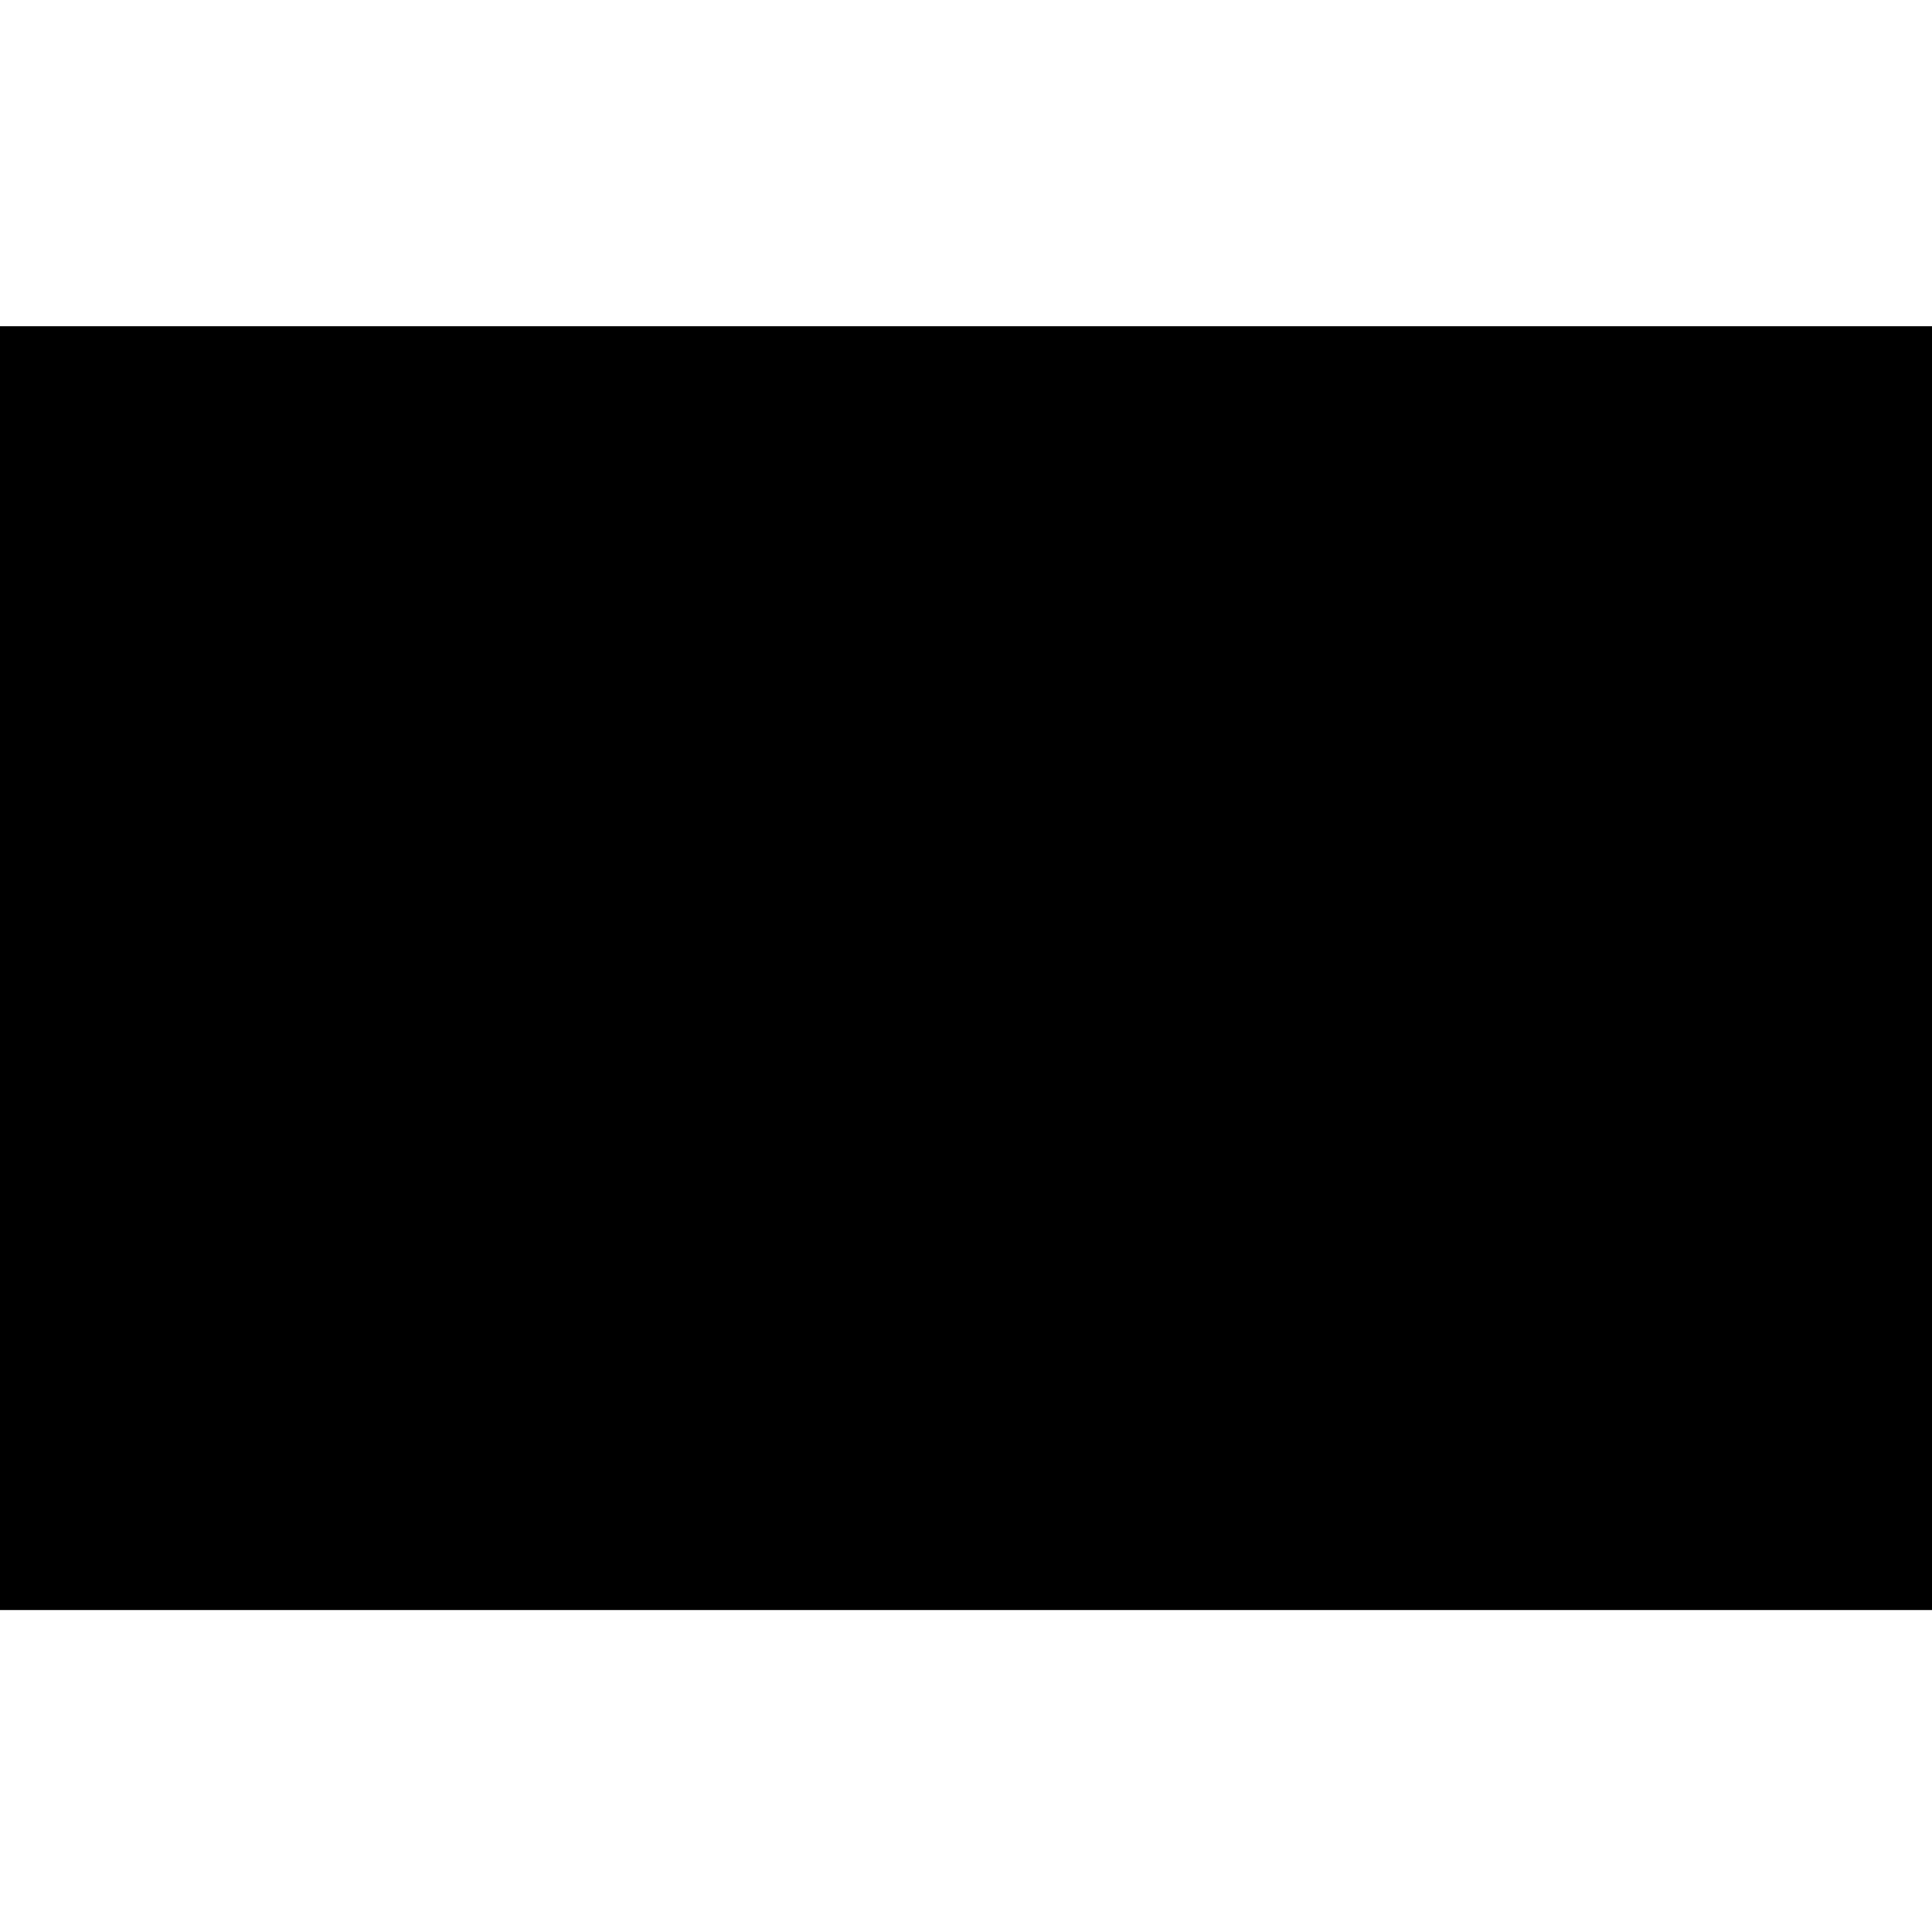
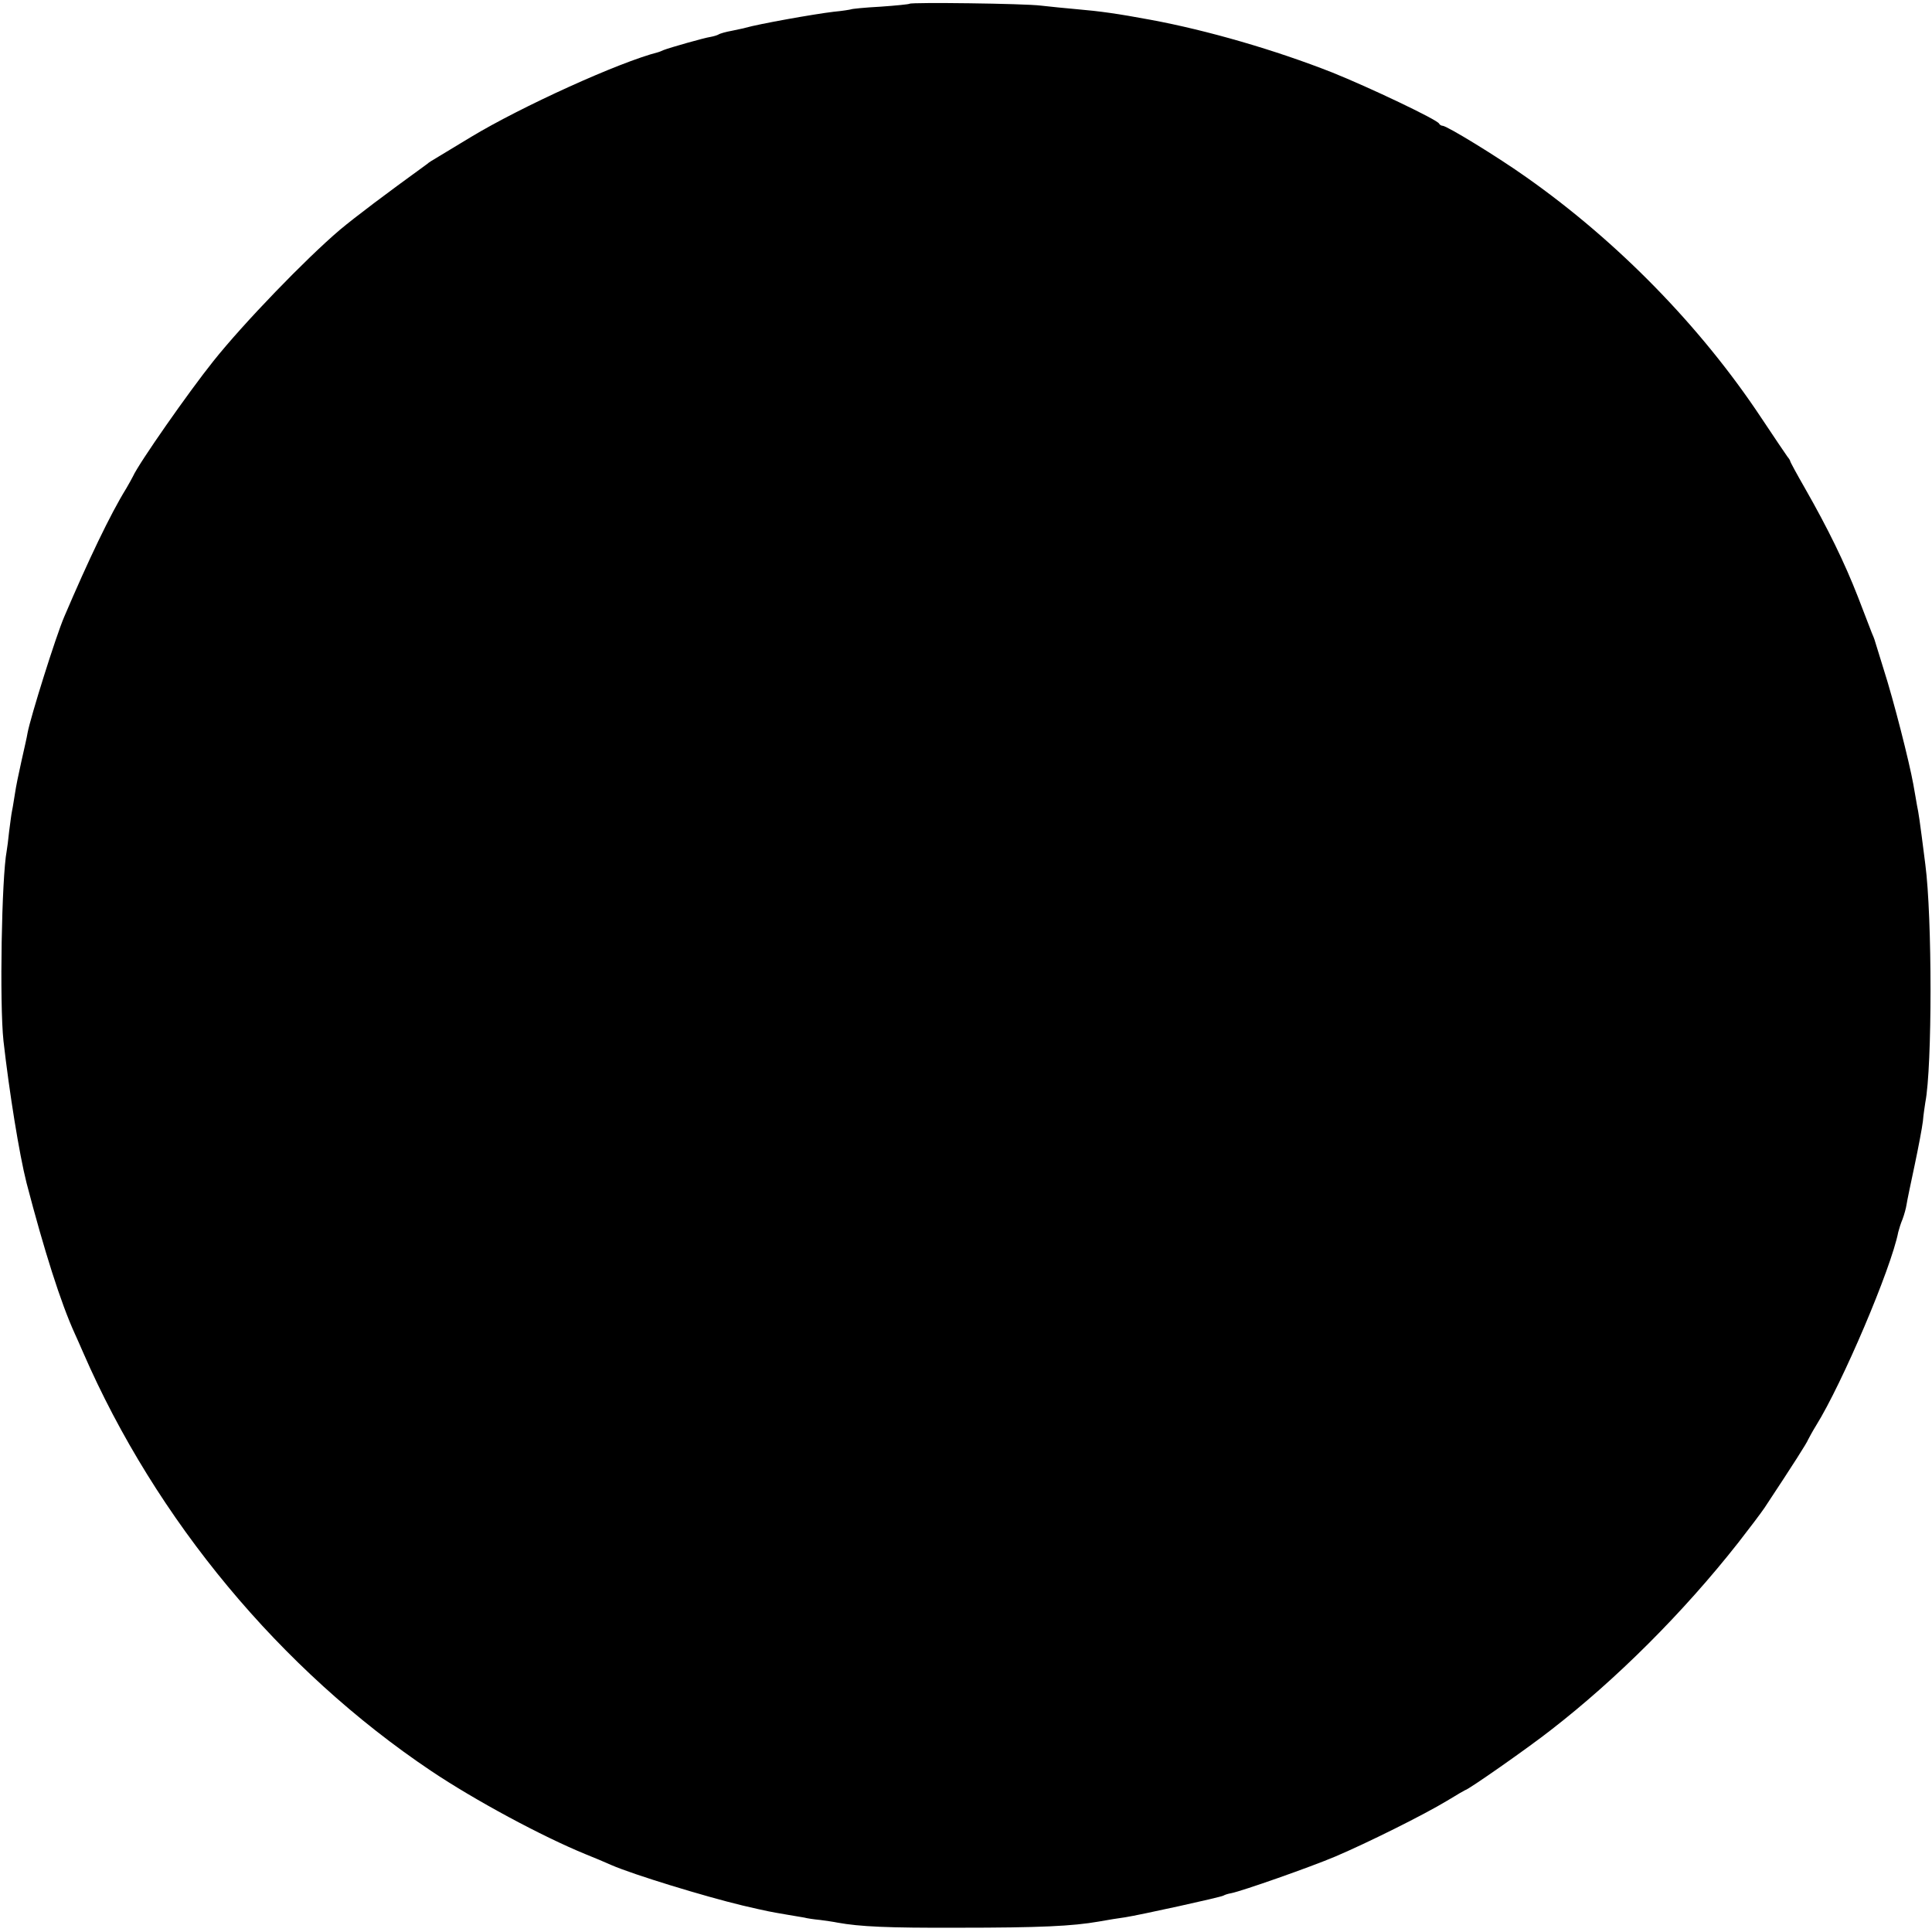
- <svg xmlns="http://www.w3.org/2000/svg" version="1.0" width="450pt" height="450pt" viewBox="0 0 450 450" preserveAspectRatio="xMidYMid meet">
-   <g transform="translate(0,450) scale(0.1,-0.1)" fill="#000000" stroke="none">
-     <path d="M0 2245 l0 -1495 2250 0 2250 0 0 1495 0 1495 -2250 0 -2250 0 0 -1495z" />
-   </g>
+ <svg xmlns="http://www.w3.org/2000/svg" version="1" width="962.667" height="962.667" viewBox="0 0 722 722">
+   <path d="M339.9 1.4c-.2.2-5.1.7-10.9 1.1-5.7.3-10.7.8-11 1-.3.1-3.2.6-6.5.9-7.5.9-27.7 4.5-33 6-.5.2-2.8.6-5 1.1-2.2.4-4.4 1-5 1.4-.5.3-1.9.7-3 .9-2.2.3-15.2 4-17.5 4.9-.8.4-1.7.7-2 .8-14.6 3.7-51.3 20.4-70 31.7-5.8 3.5-11.6 7-12.9 7.8-1.4.8-3 1.8-3.5 2.3-16 11.6-26.6 19.6-32.6 24.6-12.7 10.8-36 34.9-47.3 49.1-9.2 11.5-27.8 38.1-30 43-.4.8-1.5 2.8-2.5 4.5-6 9.7-14.2 26.9-23.2 48-3.1 7.2-12.6 37.5-13.7 43.4-.2 1.4-1.3 6.1-2.3 10.6-1 4.4-2.1 9.8-2.4 12-.4 2.3-.8 5.2-1.1 6.5-.3 1.4-.7 4.9-1.1 7.8-.3 2.9-.7 6.2-.9 7.2-1.9 10-2.7 57.1-1.2 71 2.2 19.4 5.9 42.3 8.6 53 6.6 25.3 12.8 44.9 18.1 56.5.5 1.1 1.9 4.2 3.1 7 27.2 62.5 73.7 118.5 130 156.3 16.4 11 41.5 24.5 57.9 31.2 3 1.2 7.3 3 9.5 4 8.3 3.6 34.8 11.7 49 15.1 9.9 2.3 10.1 2.3 16.5 3.4 2.5.4 5.4.9 6.5 1.1 1.1.3 3.8.7 6 .9 2.2.3 5.1.7 6.5 1 8.3 1.5 18.7 2 45 1.9 31 0 42.8-.6 52.6-2.3 3.2-.6 7.7-1.3 9.9-1.6 5.2-.8 35.8-7.5 36.7-8.1.5-.3 1.7-.7 2.9-.9 4.1-.8 29.7-9.8 38.9-13.7 12-5.1 33.1-15.6 41.7-20.8 3.6-2.2 6.7-4 6.8-4 1 0 23.7-15.9 32.1-22.5 24.4-18.9 49.4-43.8 70-70 3.9-5 8.3-10.8 9.8-13 11.1-16.8 15.8-24.2 16.3-25.5.4-.8 1.7-3.2 3-5.3 9.7-15.6 28-58.5 30.7-72.3.3-1.1.9-3.2 1.6-4.8.6-1.6 1.3-4.1 1.5-5.5.2-1.4 1.6-8 3-14.6s2.8-14 3.1-16.5c.2-2.5.7-5.6.9-7 2.6-13.2 2.6-69.3 0-89-2.2-17.4-2.5-19.1-3.1-22-.2-1.4-.9-5-1.4-8-1.5-8.3-7.3-31.2-11.1-43-1.8-5.8-3.3-10.7-3.4-11-.1-.3-.5-1.4-1-2.5-.4-1.1-2.8-7.2-5.2-13.5-5-12.8-11.2-25.5-19.7-40.4-3.1-5.4-5.6-10-5.6-10.3 0-.2-.4-.9-1-1.6-.5-.7-5-7.3-9.9-14.7-22.5-33.9-53.4-65.6-87.6-89.7-10.7-7.6-29.8-19.3-31.4-19.3-.5 0-1.1-.4-1.3-.8-.5-1.4-26.2-13.6-39.9-19.1-21.3-8.4-46.8-15.8-67.9-19.7-12.4-2.3-18.7-3.2-28-4-3.6-.3-9.4-.9-13-1.3-6.3-.8-48.4-1.3-49.1-.7z" />
</svg>
